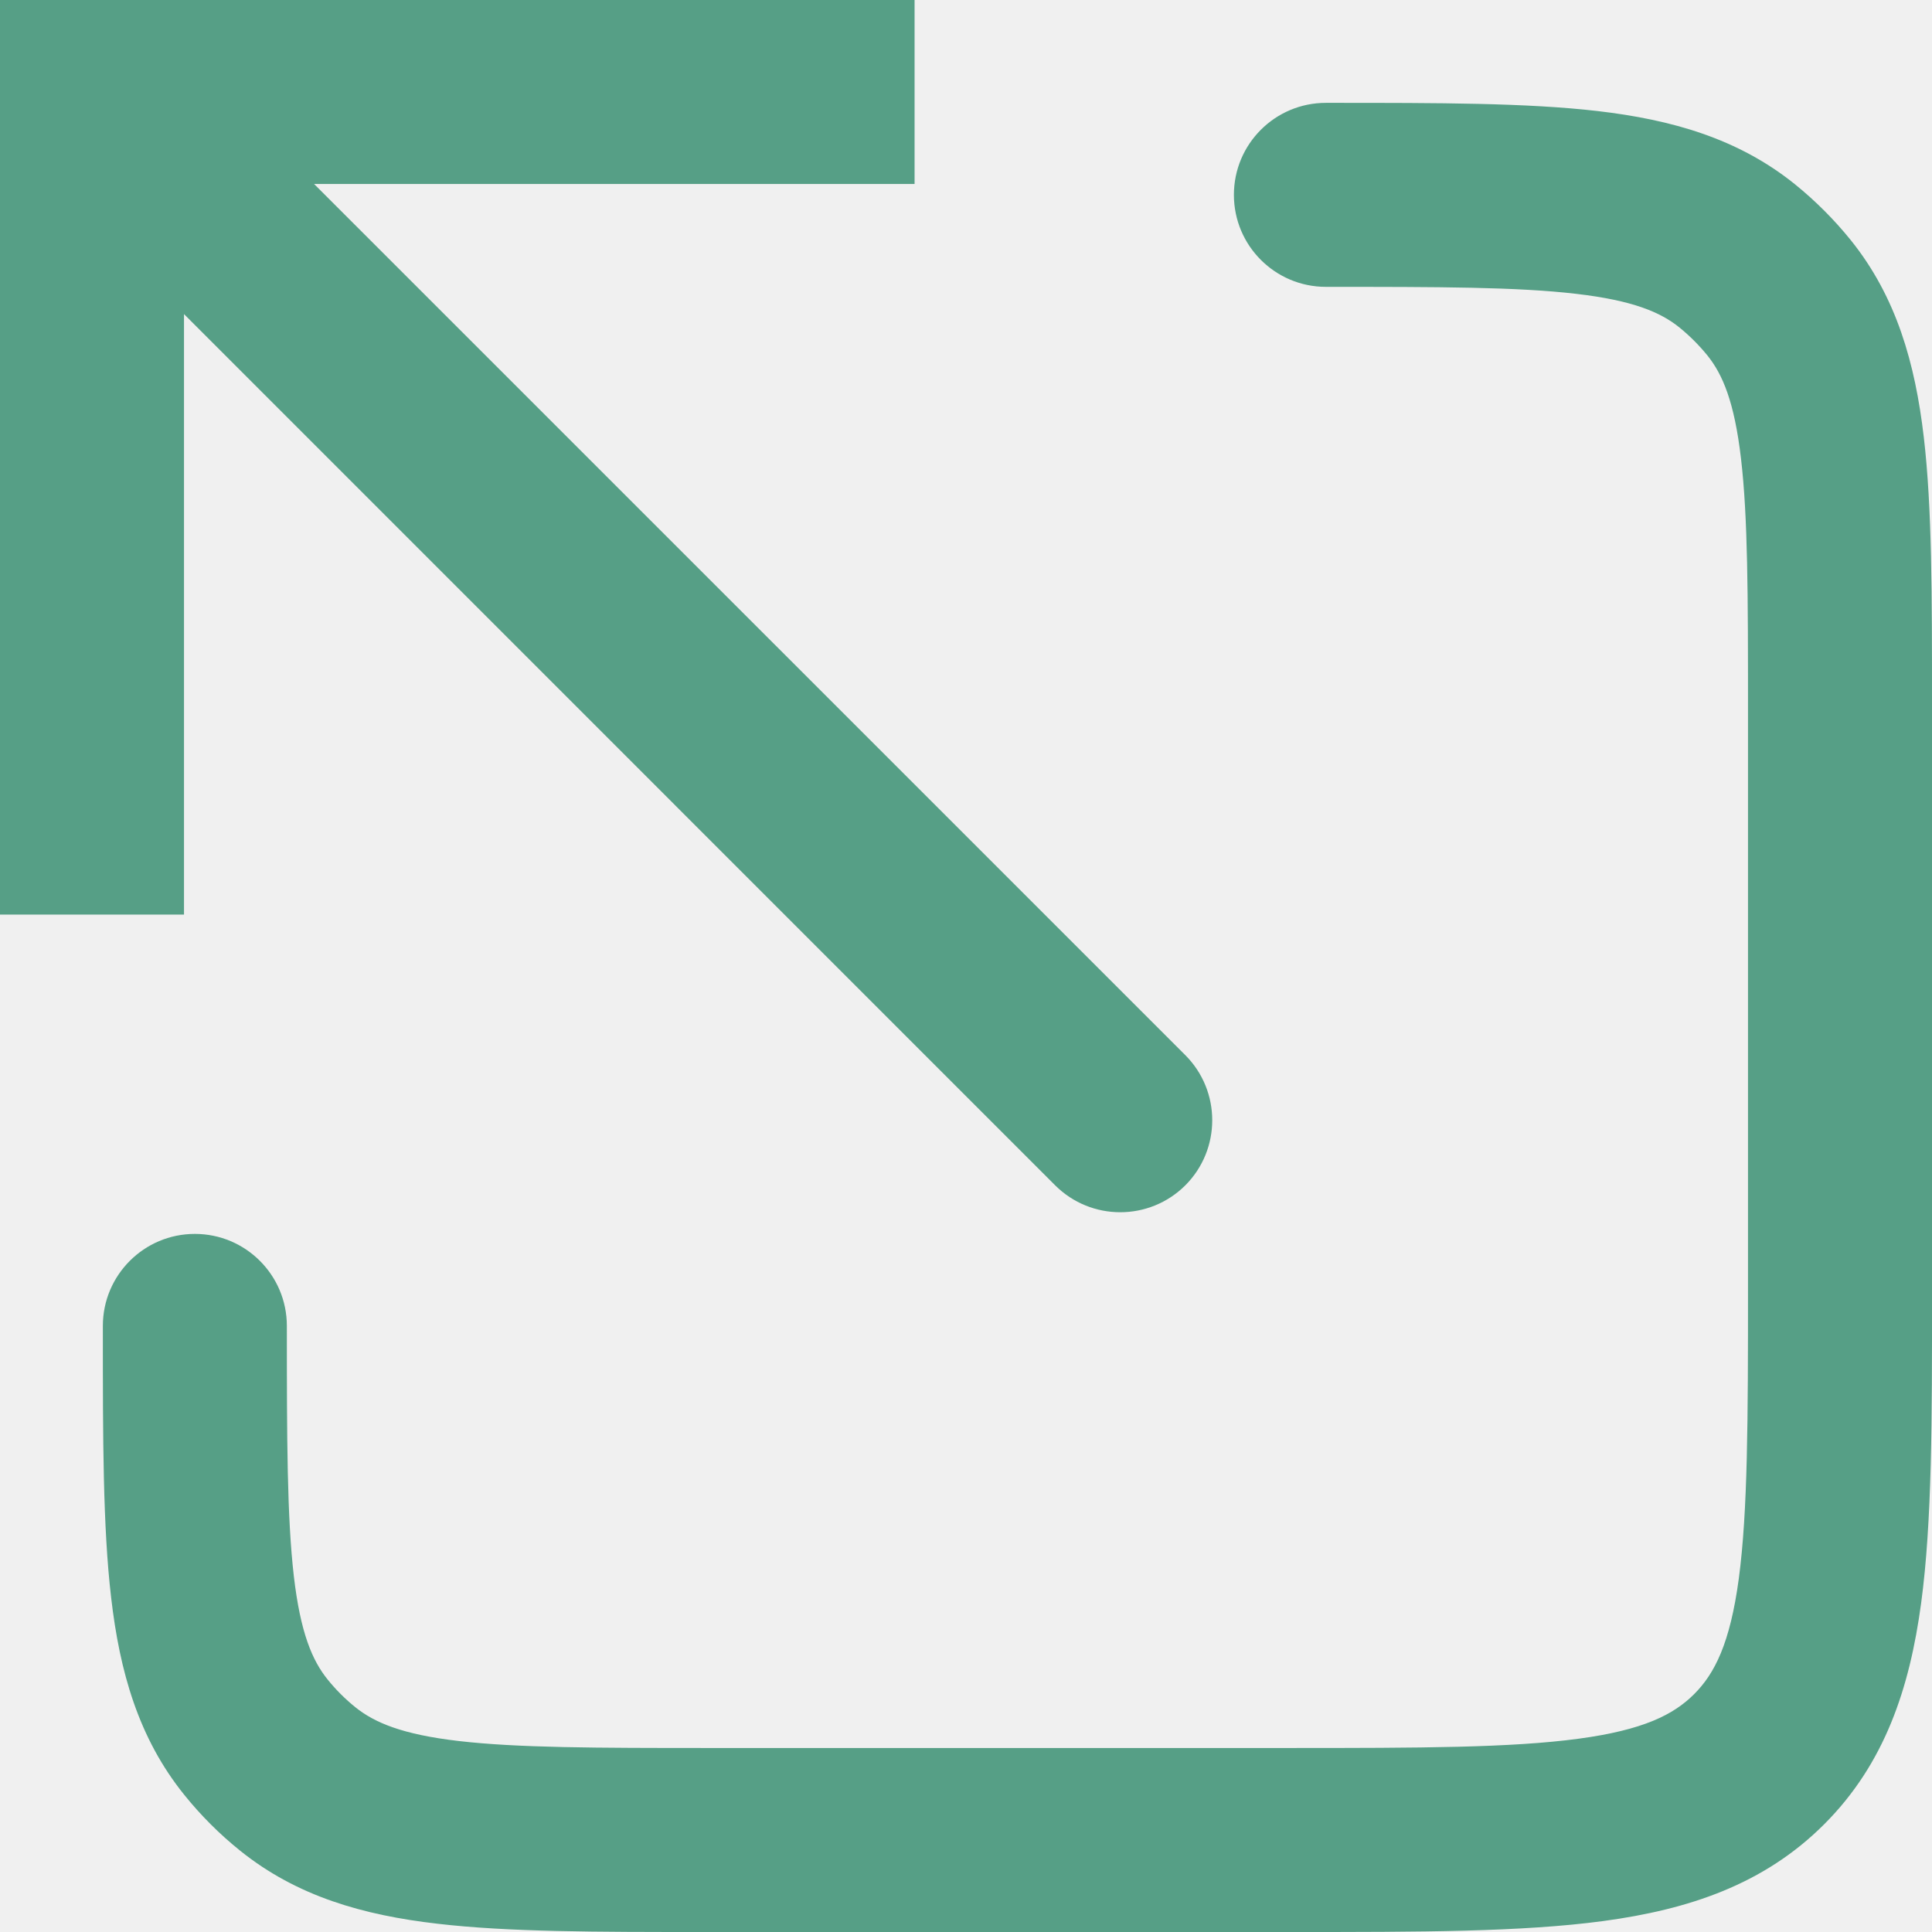
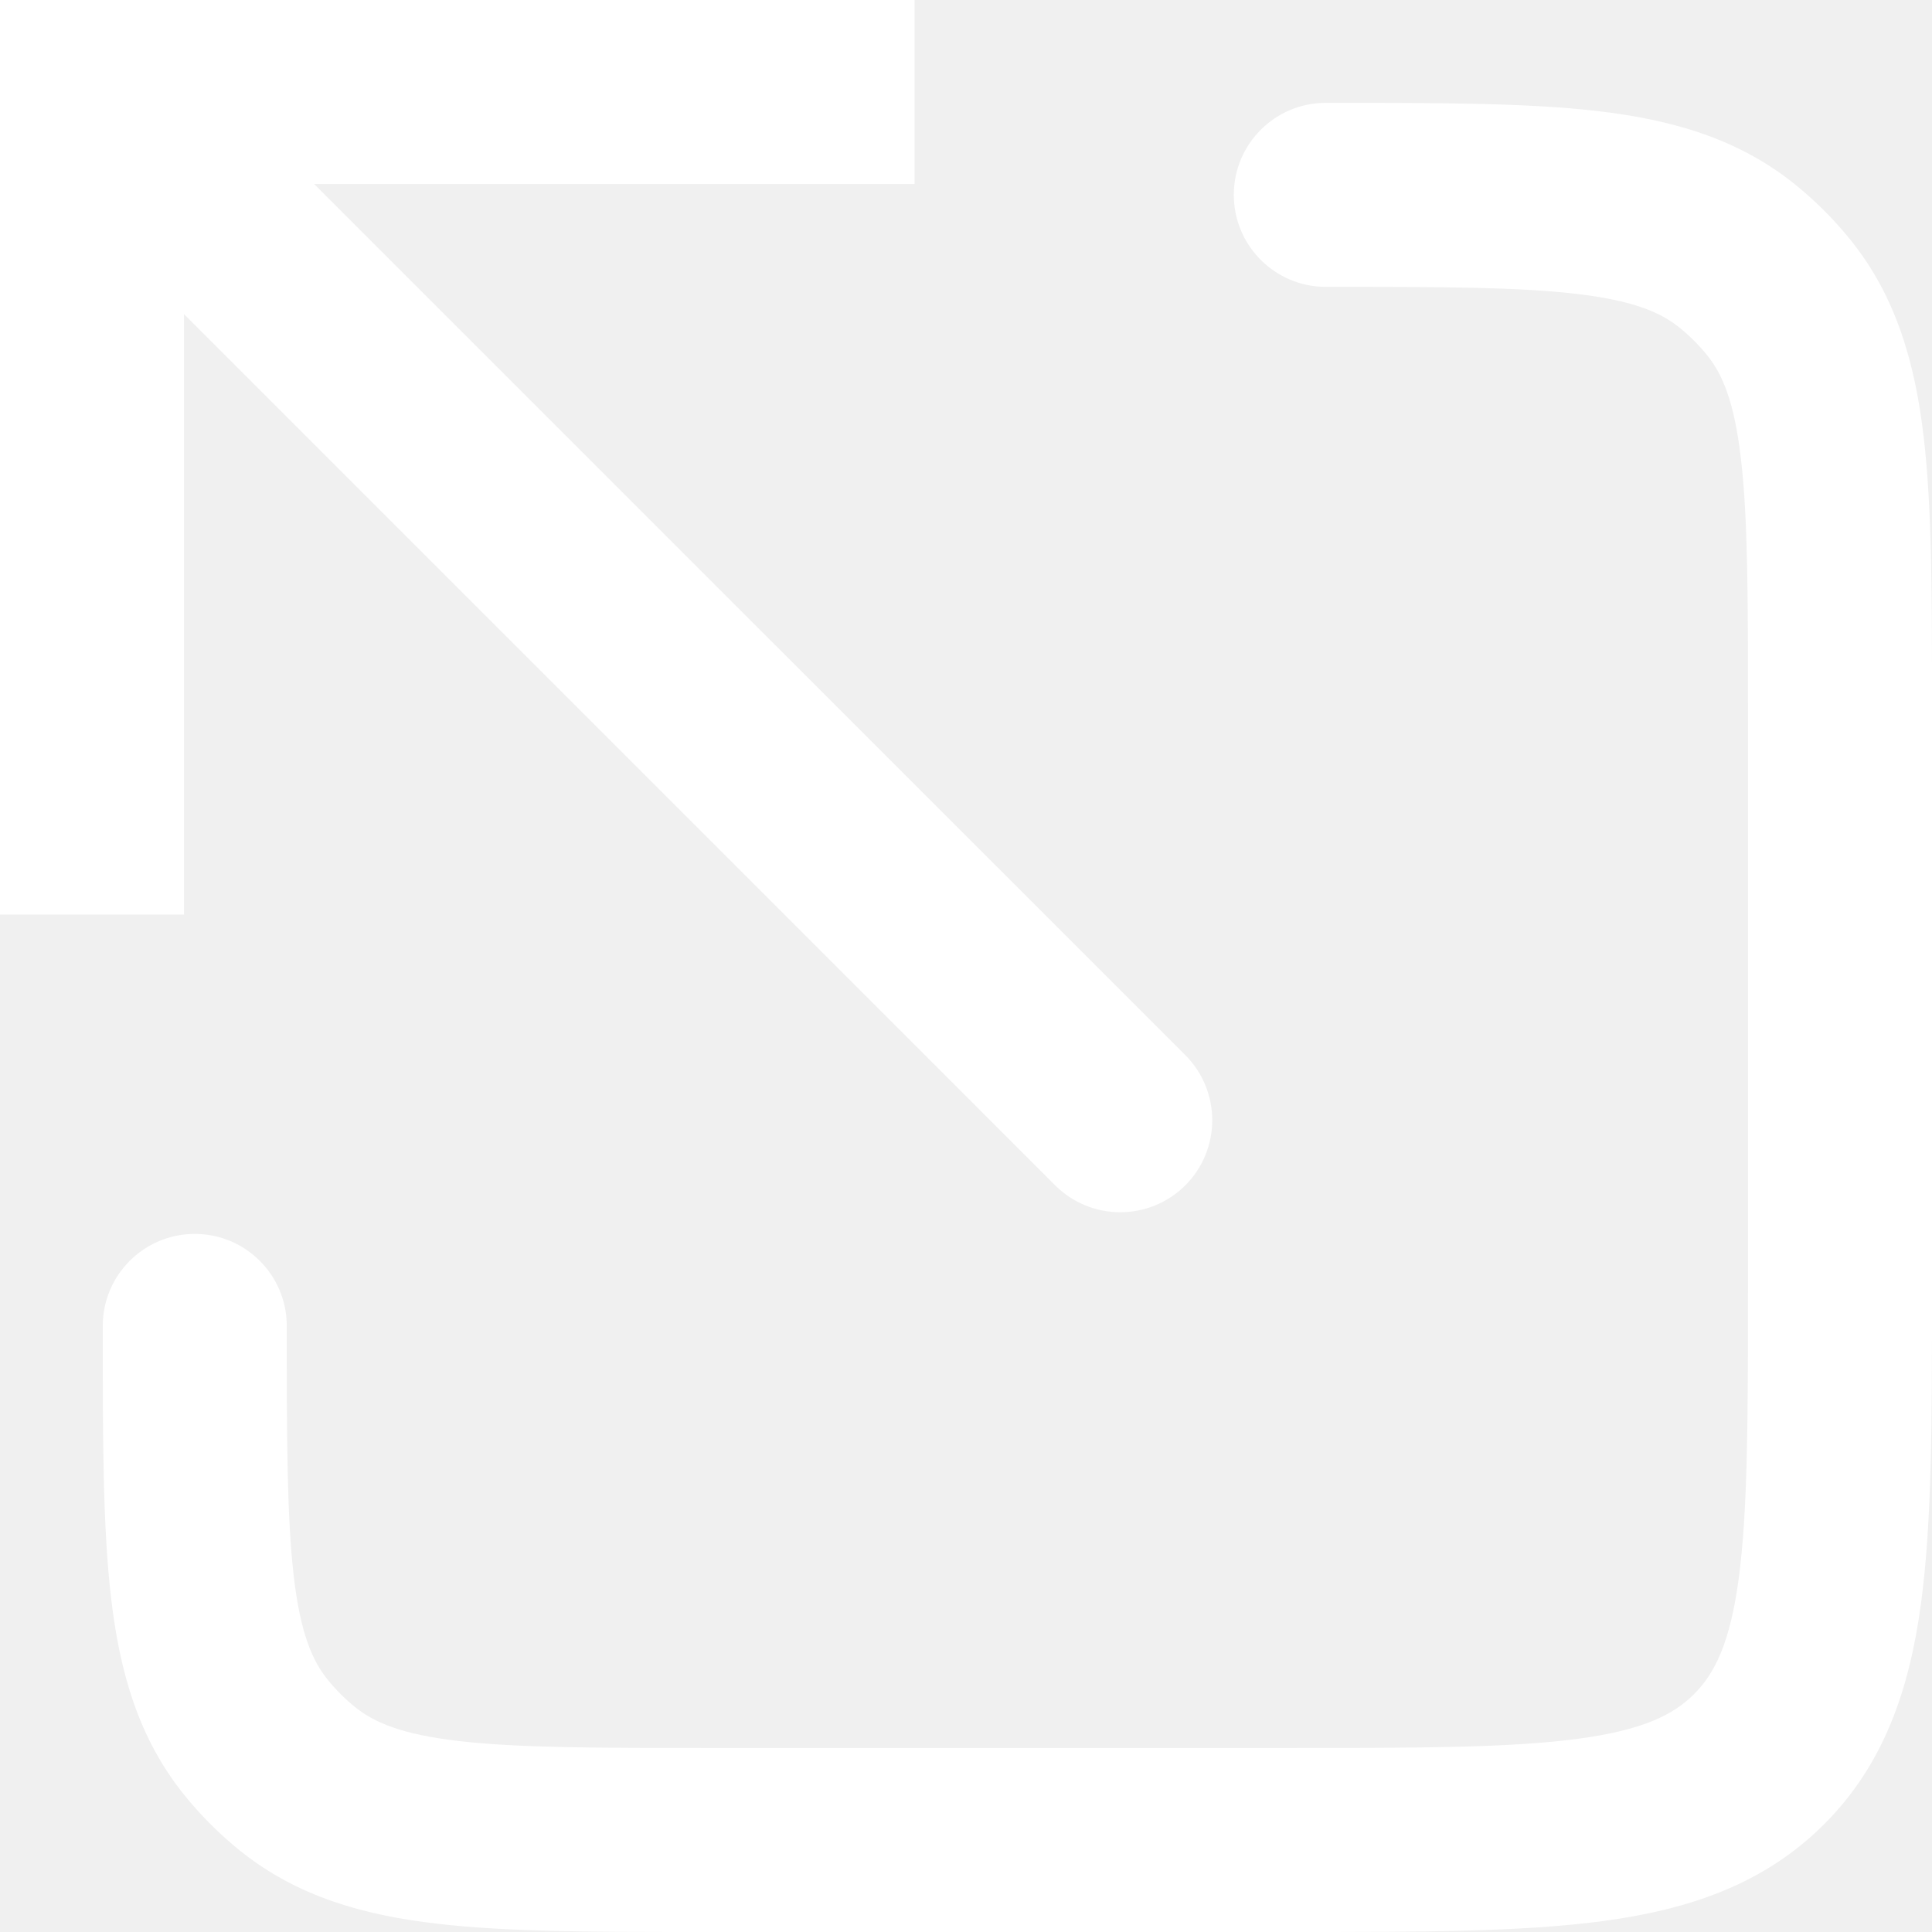
<svg xmlns="http://www.w3.org/2000/svg" width="21" height="21" viewBox="0 0 21 21" fill="none">
-   <path fill-rule="evenodd" clip-rule="evenodd" d="M0 0H9.941V2H3.414L12.884 11.469C13.274 11.86 13.274 12.493 12.884 12.884C12.493 13.274 11.86 13.274 11.469 12.884L2 3.414V9.941H0V0Z" fill="#569F86" />
-   <path fill-rule="evenodd" clip-rule="evenodd" d="M17.134 3.194C16.494 3.119 15.652 3.118 14.412 3.118C13.86 3.118 13.412 2.67 13.412 2.118C13.412 1.565 13.86 1.118 14.412 1.118L14.473 1.118C15.636 1.118 16.596 1.118 17.365 1.207C18.169 1.301 18.89 1.504 19.508 2.001C19.732 2.182 19.936 2.386 20.117 2.61C20.614 3.228 20.817 3.95 20.911 4.753C21.001 5.522 21 6.482 21 7.646V14.07C21.001 15.425 21.001 16.541 20.882 17.425C20.757 18.353 20.485 19.172 19.829 19.828C19.173 20.485 18.353 20.756 17.426 20.881C16.542 21 15.425 21 14.071 21H7.646C6.482 21 5.522 21 4.754 20.91C3.95 20.817 3.229 20.614 2.61 20.116C2.386 19.936 2.182 19.732 2.002 19.508C1.504 18.89 1.301 18.168 1.208 17.365C1.118 16.596 1.118 15.636 1.118 14.472L1.118 14.412C1.118 13.86 1.566 13.412 2.118 13.412C2.67 13.412 3.118 13.86 3.118 14.412C3.118 15.651 3.12 16.494 3.194 17.133C3.266 17.751 3.395 18.049 3.56 18.254C3.65 18.366 3.752 18.468 3.864 18.558C4.07 18.723 4.368 18.852 4.985 18.924C5.624 18.998 6.467 19 7.706 19H14.001C15.443 19 16.424 18.998 17.159 18.899C17.865 18.804 18.192 18.637 18.415 18.414C18.637 18.192 18.805 17.865 18.9 17.159C18.998 16.424 19 15.443 19 14V7.706C19 6.467 18.999 5.624 18.924 4.985C18.852 4.367 18.724 4.069 18.559 3.864C18.468 3.752 18.366 3.65 18.254 3.559C18.049 3.394 17.751 3.266 17.134 3.194Z" fill="#569F86" />
+   <path fill-rule="evenodd" clip-rule="evenodd" d="M0 0H9.941V2H3.414L12.884 11.469C13.274 11.86 13.274 12.493 12.884 12.884C12.493 13.274 11.86 13.274 11.469 12.884L2 3.414V9.941H0V0Z" fill="white" />
+   <path fill-rule="evenodd" clip-rule="evenodd" d="M17.133 3.194C16.493 3.119 15.651 3.118 14.411 3.118C13.859 3.118 13.411 2.67 13.411 2.118C13.411 1.565 13.859 1.118 14.411 1.118L14.472 1.118C15.635 1.118 16.596 1.118 17.364 1.207C18.168 1.301 18.889 1.504 19.507 2.001C19.731 2.182 19.936 2.386 20.116 2.61C20.613 3.228 20.816 3.95 20.91 4.753C21 5.522 21 6.482 21 7.646V14.07C21 15.425 21 16.541 20.881 17.425C20.756 18.353 20.484 19.172 19.828 19.828C19.172 20.485 18.352 20.756 17.425 20.881C16.541 21 15.424 21 14.07 21H7.645C6.481 21 5.521 21 4.753 20.91C3.949 20.817 3.228 20.614 2.609 20.116C2.385 19.936 2.181 19.732 2.001 19.508C1.503 18.89 1.3 18.168 1.207 17.365C1.117 16.596 1.117 15.636 1.117 14.472L1.117 14.412C1.117 13.86 1.565 13.412 2.117 13.412C2.669 13.412 3.117 13.86 3.117 14.412C3.117 15.651 3.119 16.494 3.193 17.133C3.265 17.751 3.394 18.049 3.559 18.254C3.649 18.366 3.751 18.468 3.863 18.558C4.069 18.723 4.367 18.852 4.984 18.924C5.623 18.998 6.466 19 7.705 19H13.999C15.442 19 16.423 18.998 17.158 18.899C17.864 18.804 18.191 18.637 18.414 18.414C18.636 18.192 18.804 17.865 18.899 17.159C18.997 16.424 19 15.443 19 14V7.706C19 6.467 18.998 5.624 18.923 4.985C18.851 4.367 18.723 4.069 18.558 3.864C18.468 3.752 18.366 3.65 18.253 3.559C18.048 3.394 17.75 3.266 17.133 3.194Z" fill="white" />
</svg>
